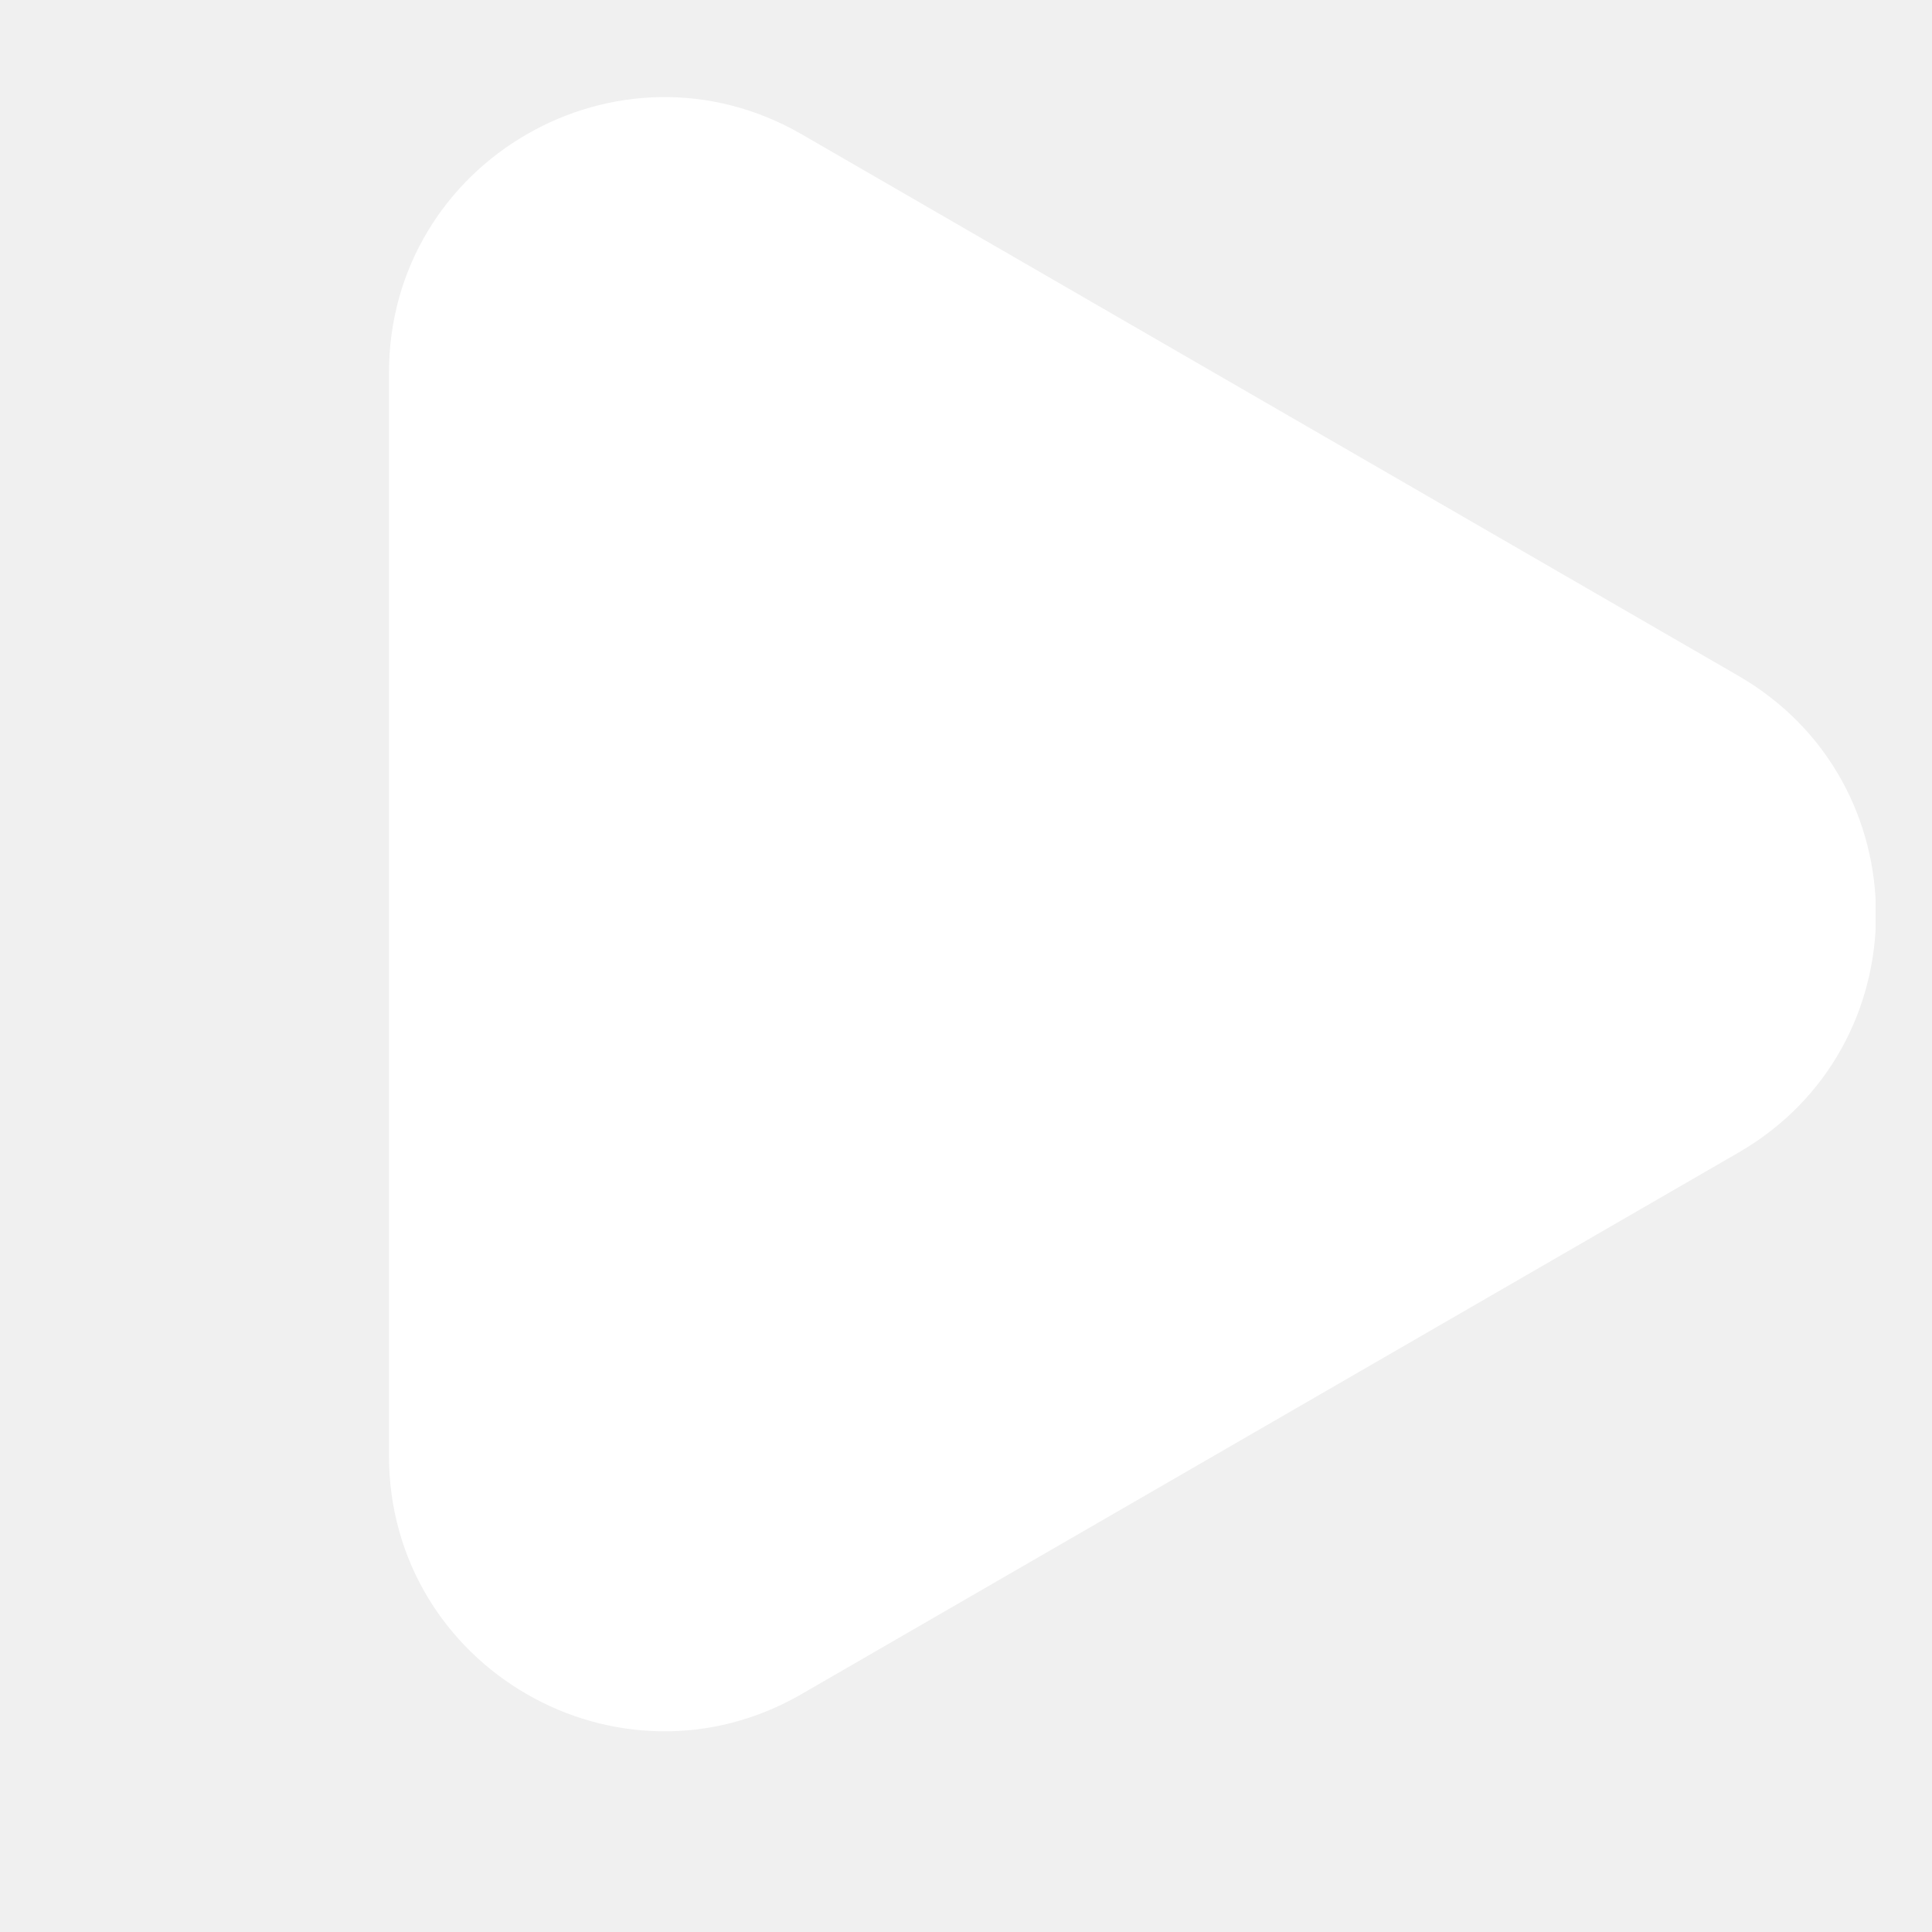
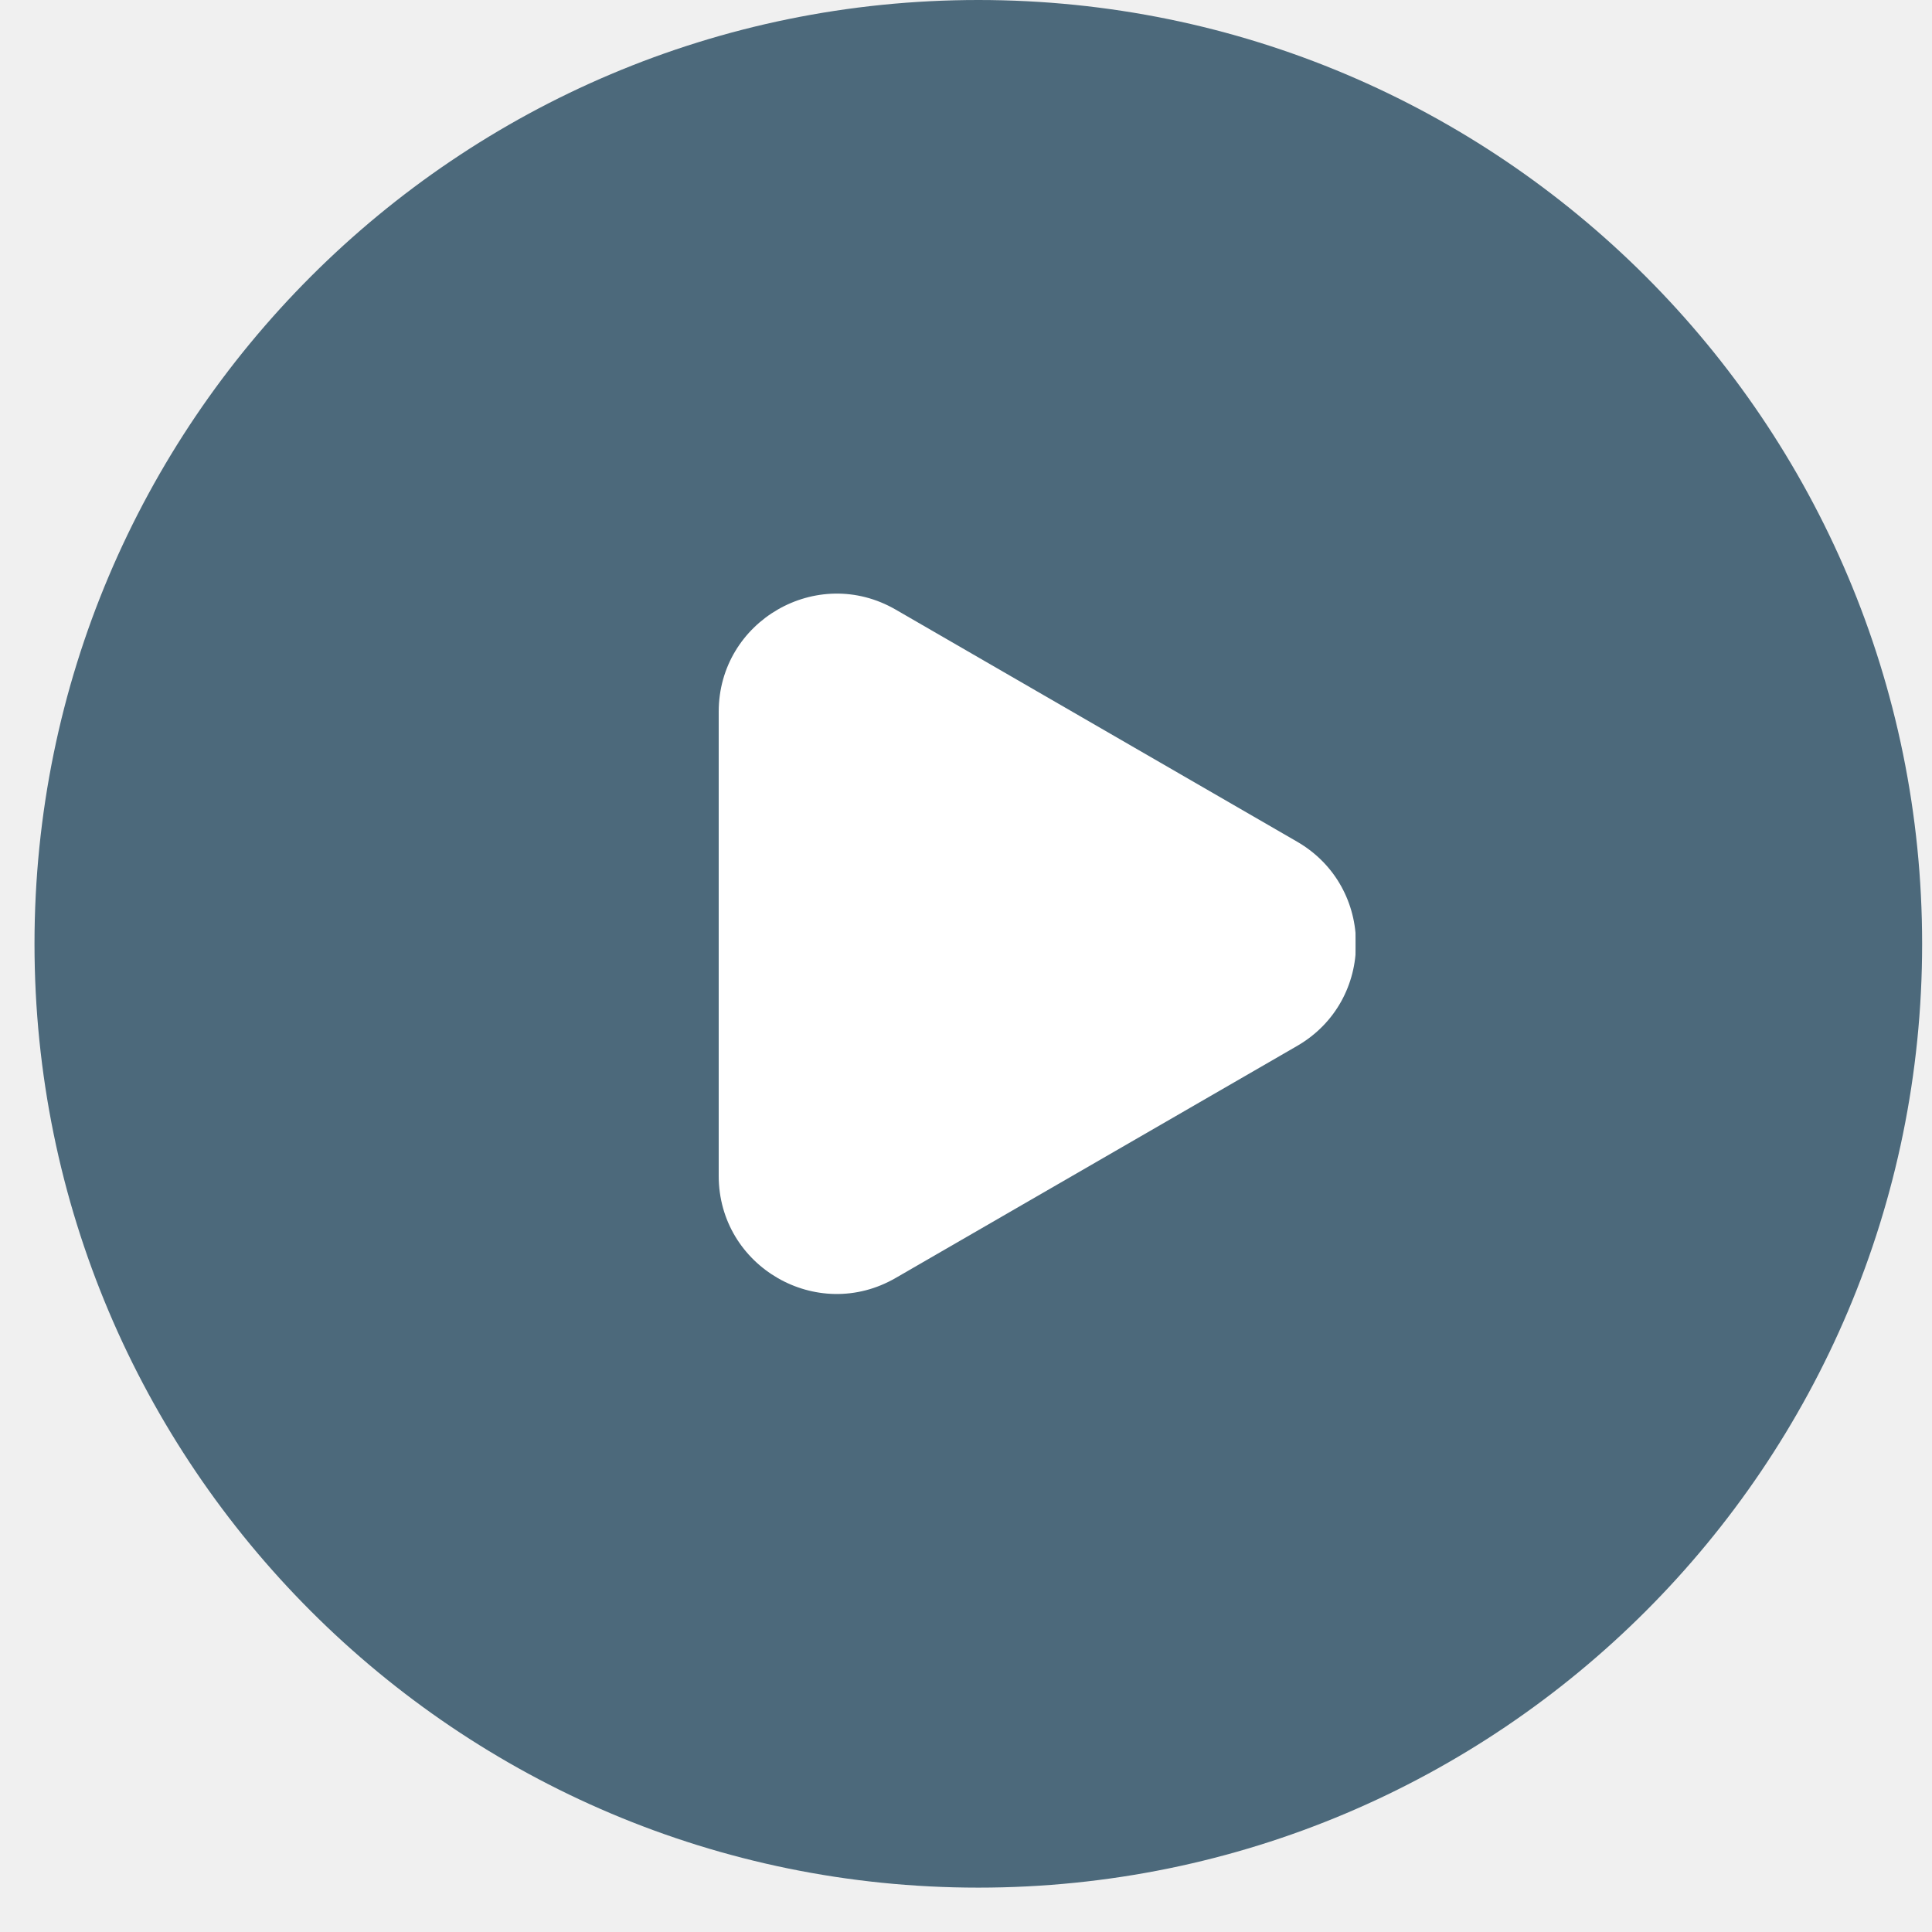
- <svg xmlns="http://www.w3.org/2000/svg" width="12" height="12" viewBox="0 0 12 12" fill="none">
-   <g clip-path="url(#clip0_5273_937)">
-     <mask id="mask0_5273_937" style="mask-type:luminance" maskUnits="userSpaceOnUse" x="0" y="0" width="12" height="12">
-       <path d="M0.707 0.207H11.65V11.15H0.707V0.207Z" fill="white" />
+ <svg xmlns="http://www.w3.org/2000/svg" width="28" height="28" viewBox="0 0 28 28" fill="none">
+   <rect x="0.5" width="27.357" height="27.357" rx="13.678" fill="#4C697B" />
+   <g clip-path="url(#clip0_5273_935)">
+     <mask id="mask0_5273_935" style="mask-type:luminance" maskUnits="userSpaceOnUse" x="8" y="8" width="12" height="12">
+       <path d="M8.707 8.207H19.65V19.15H8.707V8.207Z" fill="white" />
    </mask>
-     <g mask="url(#mask0_5273_937)">
-       <path fill-rule="evenodd" clip-rule="evenodd" d="M10.798 7.159C11.937 6.501 11.937 4.857 10.798 4.198L4.981 0.835C3.842 0.176 2.416 0.999 2.416 2.316V9.041C2.416 10.358 3.842 11.181 4.981 10.521L10.798 7.159Z" fill="white" />
+     <g mask="url(#mask0_5273_935)">
+       <path fill-rule="evenodd" clip-rule="evenodd" d="M18.798 15.159C19.937 14.501 19.937 12.857 18.798 12.198L12.981 8.835C11.842 8.176 10.416 8.999 10.416 10.316V17.041C10.416 18.358 11.842 19.181 12.981 18.521L18.798 15.159Z" fill="white" />
    </g>
  </g>
  <defs>
-     <clipPath id="clip0_5273_937">
-       <rect width="10.943" height="10.943" fill="white" transform="translate(0.707031 0.207153)" />
+     <clipPath id="clip0_5273_935">
+       <rect width="10.943" height="10.943" fill="white" transform="translate(8.70703 8.20715)" />
    </clipPath>
  </defs>
</svg>
